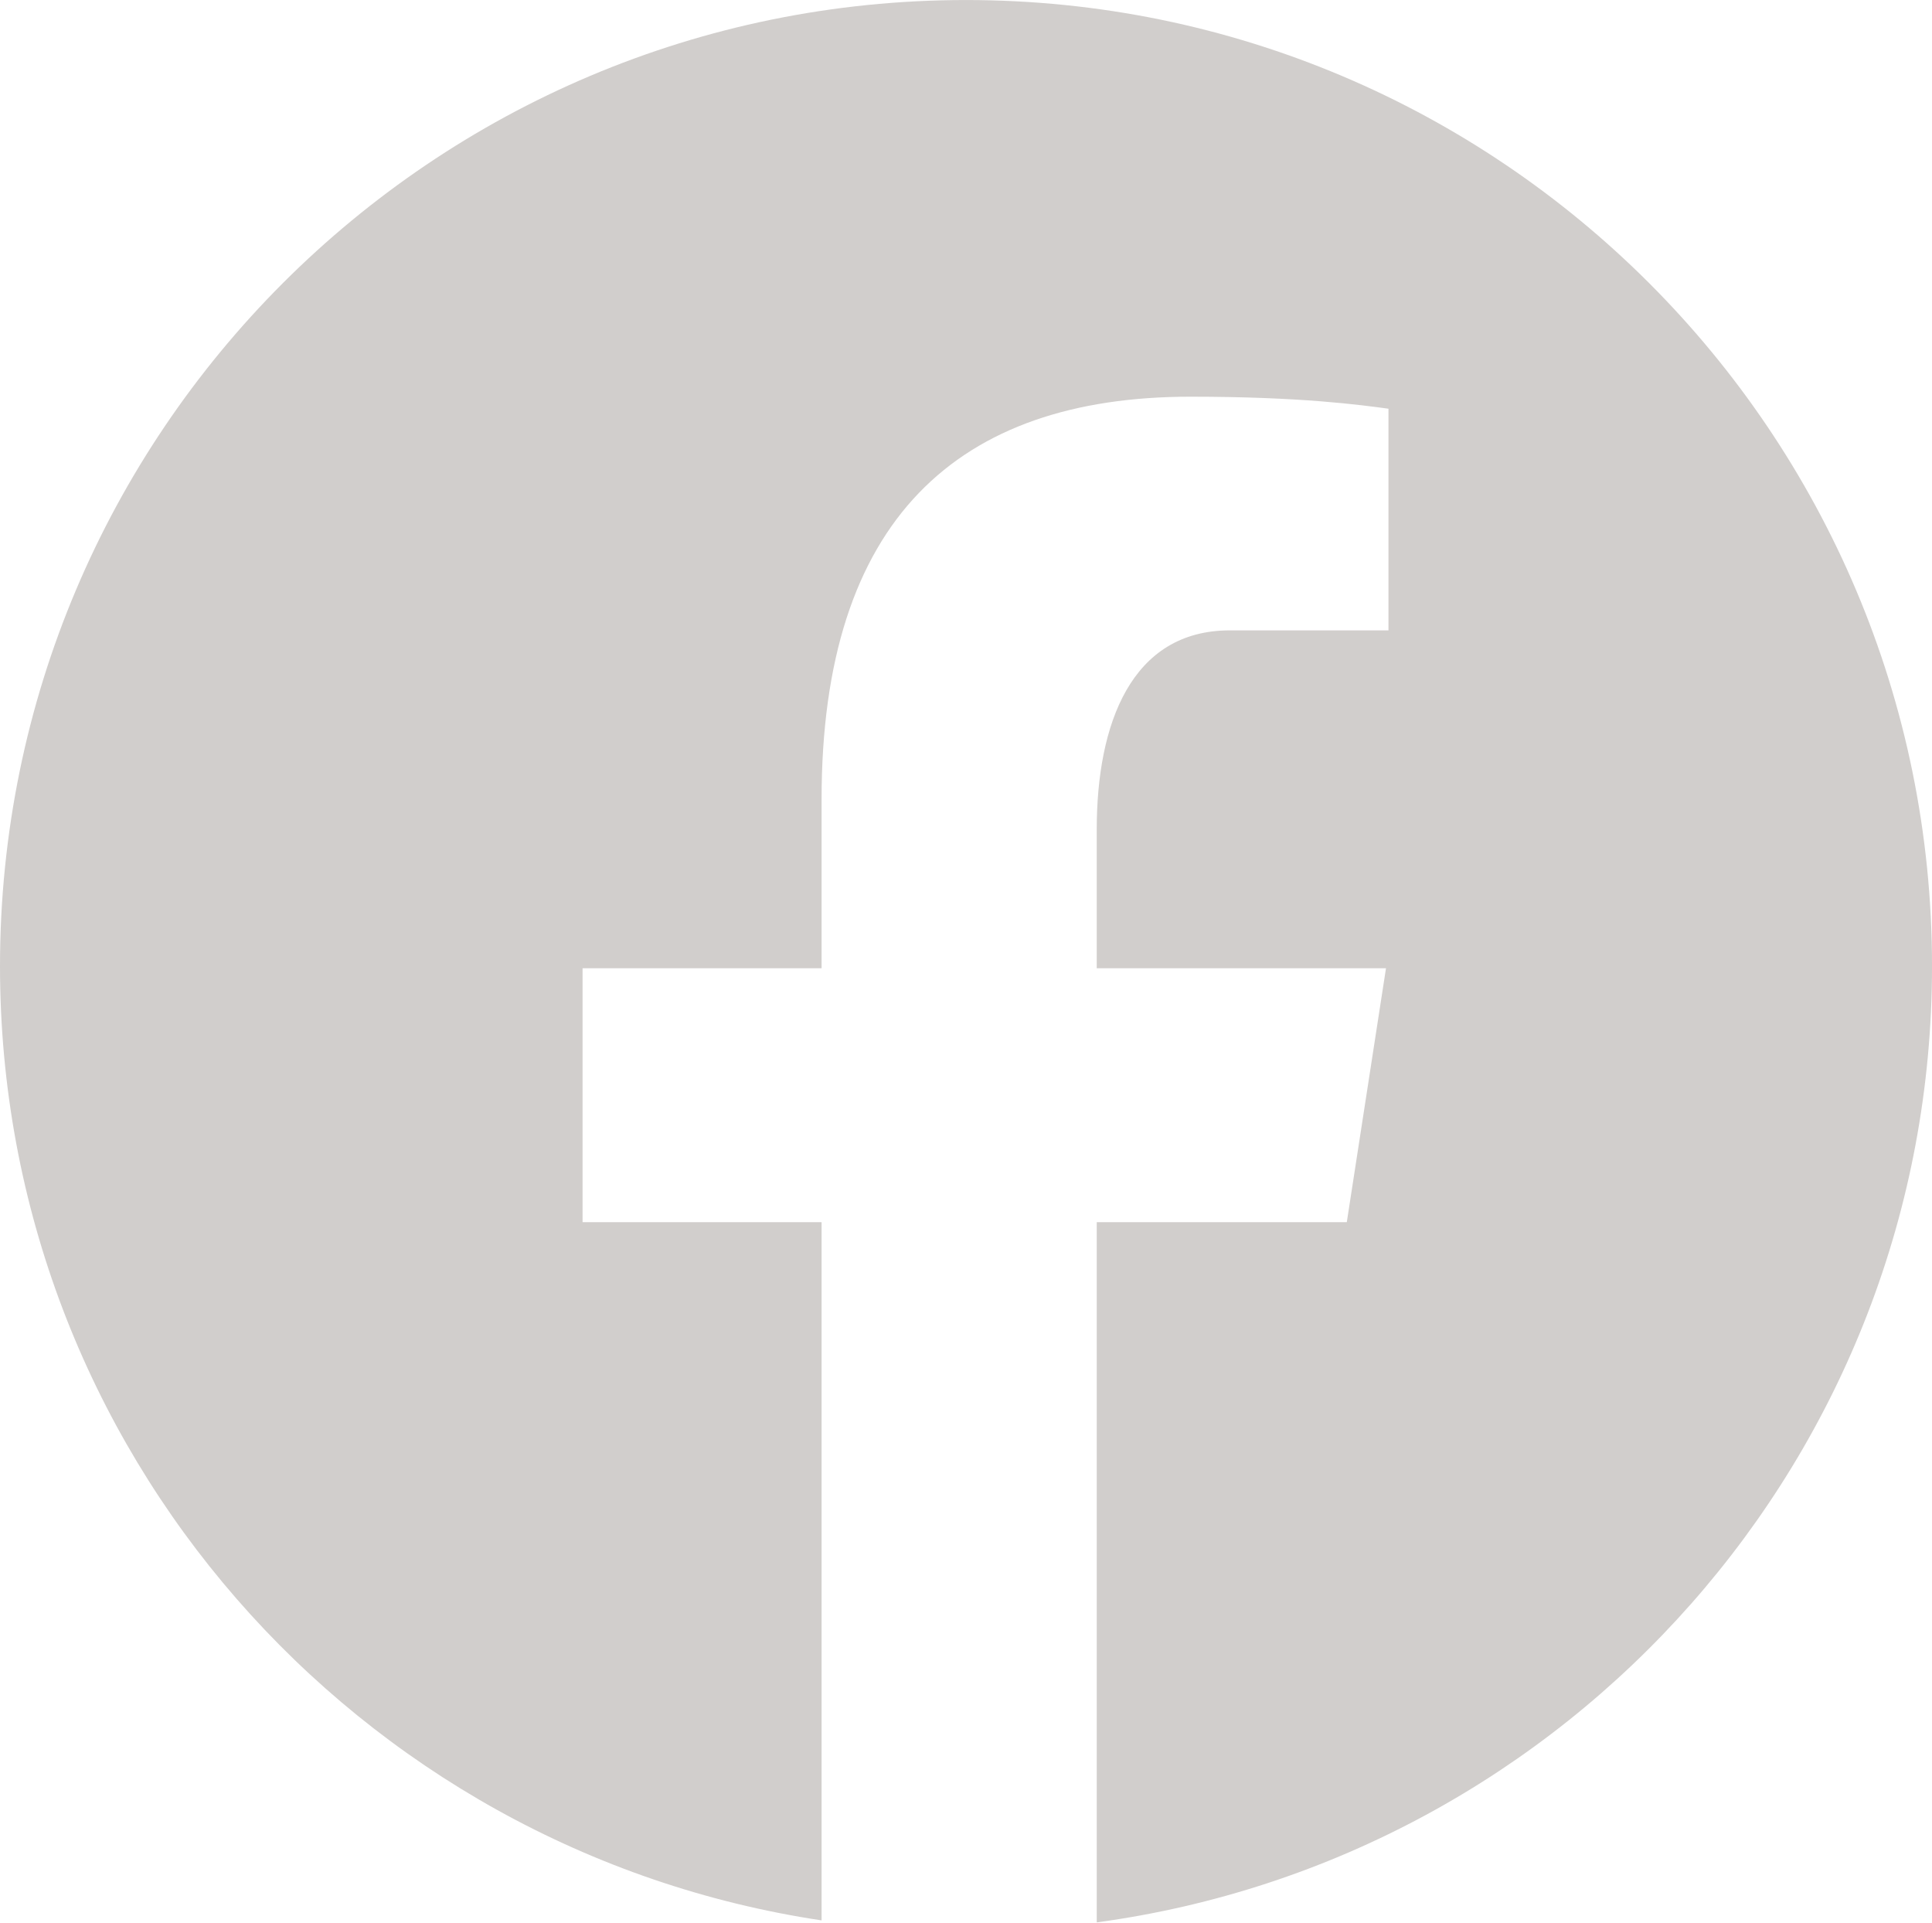
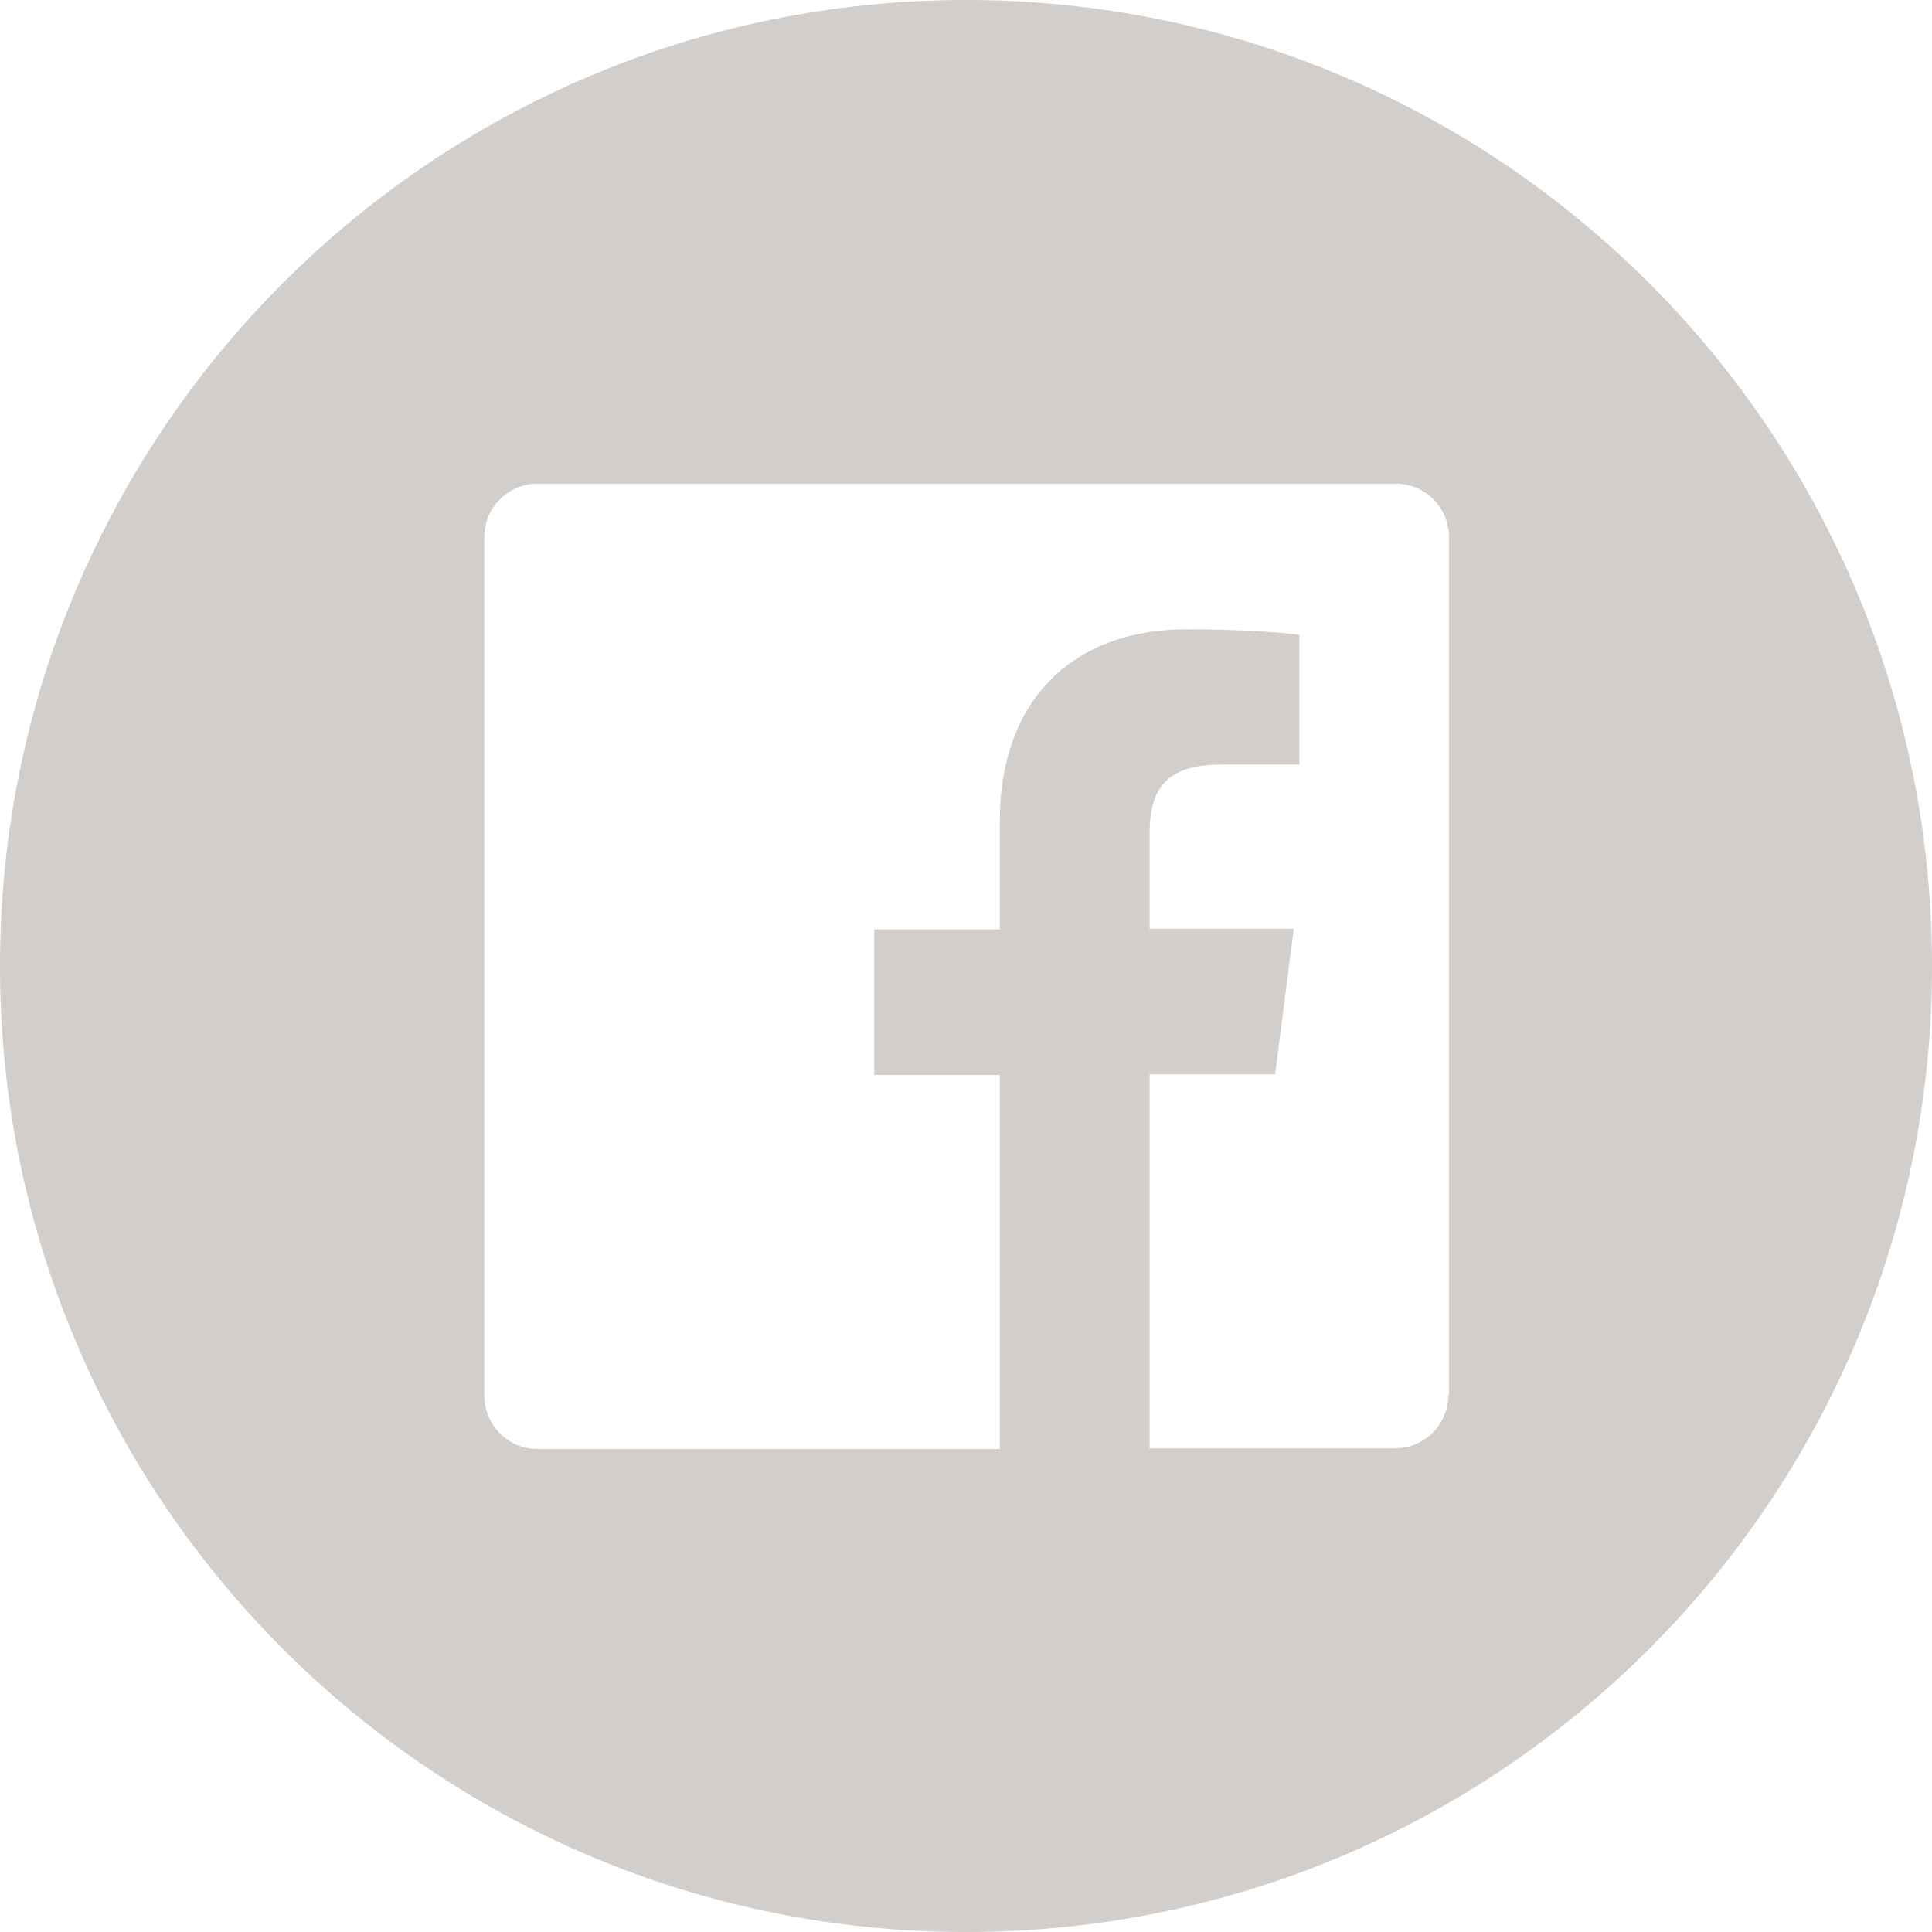
- <svg xmlns="http://www.w3.org/2000/svg" class="icon" width="28" height="27.856" version="1.1" viewBox="0 0 112 111.42">
-   <path id="Facebook" d="m56 0c-30.925 0-56 25.075-56 56 0 28.075 20.683 51.259 47.628 55.309v-40.469h-13.856v-14.719h13.856v-9.796c0-16.216 7.9-23.333 21.379-23.333 6.453 0 9.871 0.48 11.484 0.696v12.848h-9.193c-5.721 0-7.719 5.428-7.719 11.54v8.045h16.768l-2.272 14.719h-14.495v40.585c27.332-3.705 48.421-27.074 48.421-55.425 0-30.925-25.073-56-56-56z" fill="#d1cecc" stroke-width="2.154" style="mix-blend-mode:normal" />
+ <svg xmlns="http://www.w3.org/2000/svg" class="icon" x="0px" y="0px" viewBox="0 0 28 28" enable-background="new 0 0 28 28" xml:space="preserve">
+   <path id="Facebook" fill="#D1CECC" d="M14,0C6.27,0,0,6.27,0,14s6.27,14,14,14s14-6.27,14-14S21.73,0,14,0z M20.99,20.22  c0,0.43-0.35,0.77-0.77,0.77h-3.56v-5.42h1.82l0.27-2.11h-2.09v-1.35c0-0.61,0.17-1.03,1.05-1.03l1.12,0V9.2  c-0.19-0.03-0.86-0.08-1.63-0.08c-1.61,0-2.71,0.98-2.71,2.79v1.56h-1.82v2.11h1.82v5.42h-6.7c-0.43,0-0.77-0.35-0.77-0.77V7.78  c0-0.43,0.35-0.77,0.77-0.77h12.44c0.43,0,0.77,0.35,0.77,0.77V20.22z" />
</svg>
